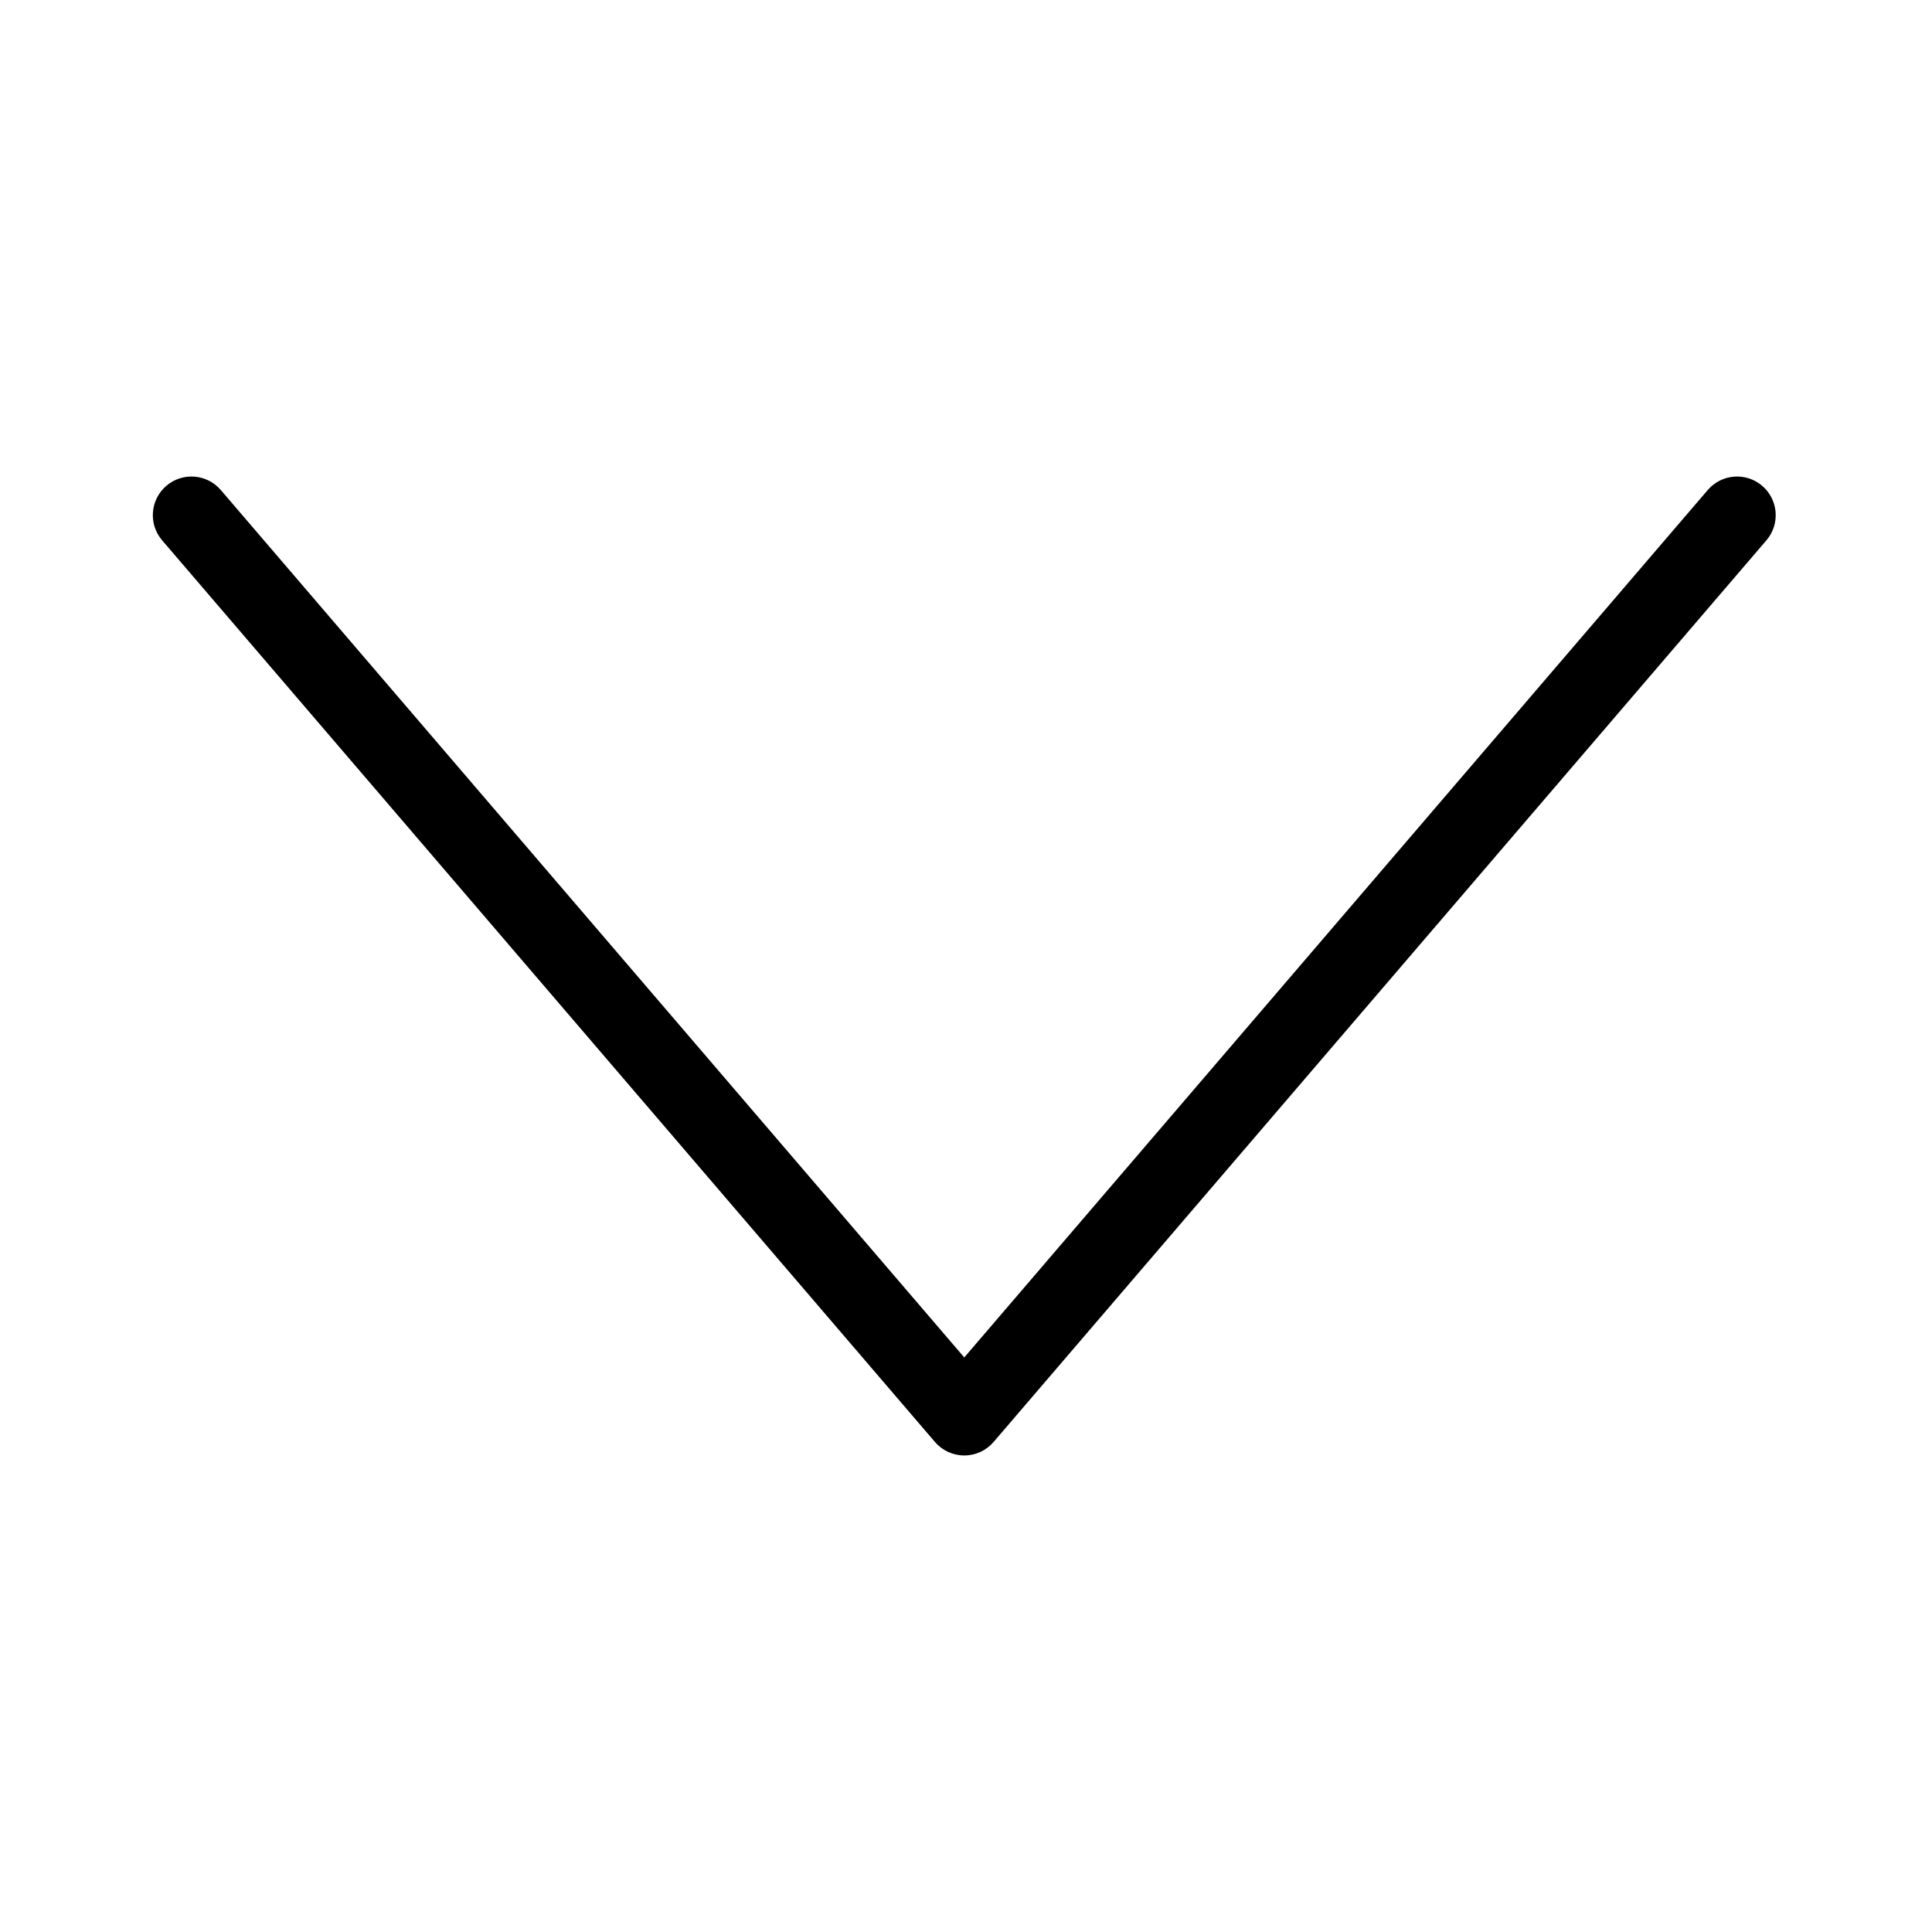
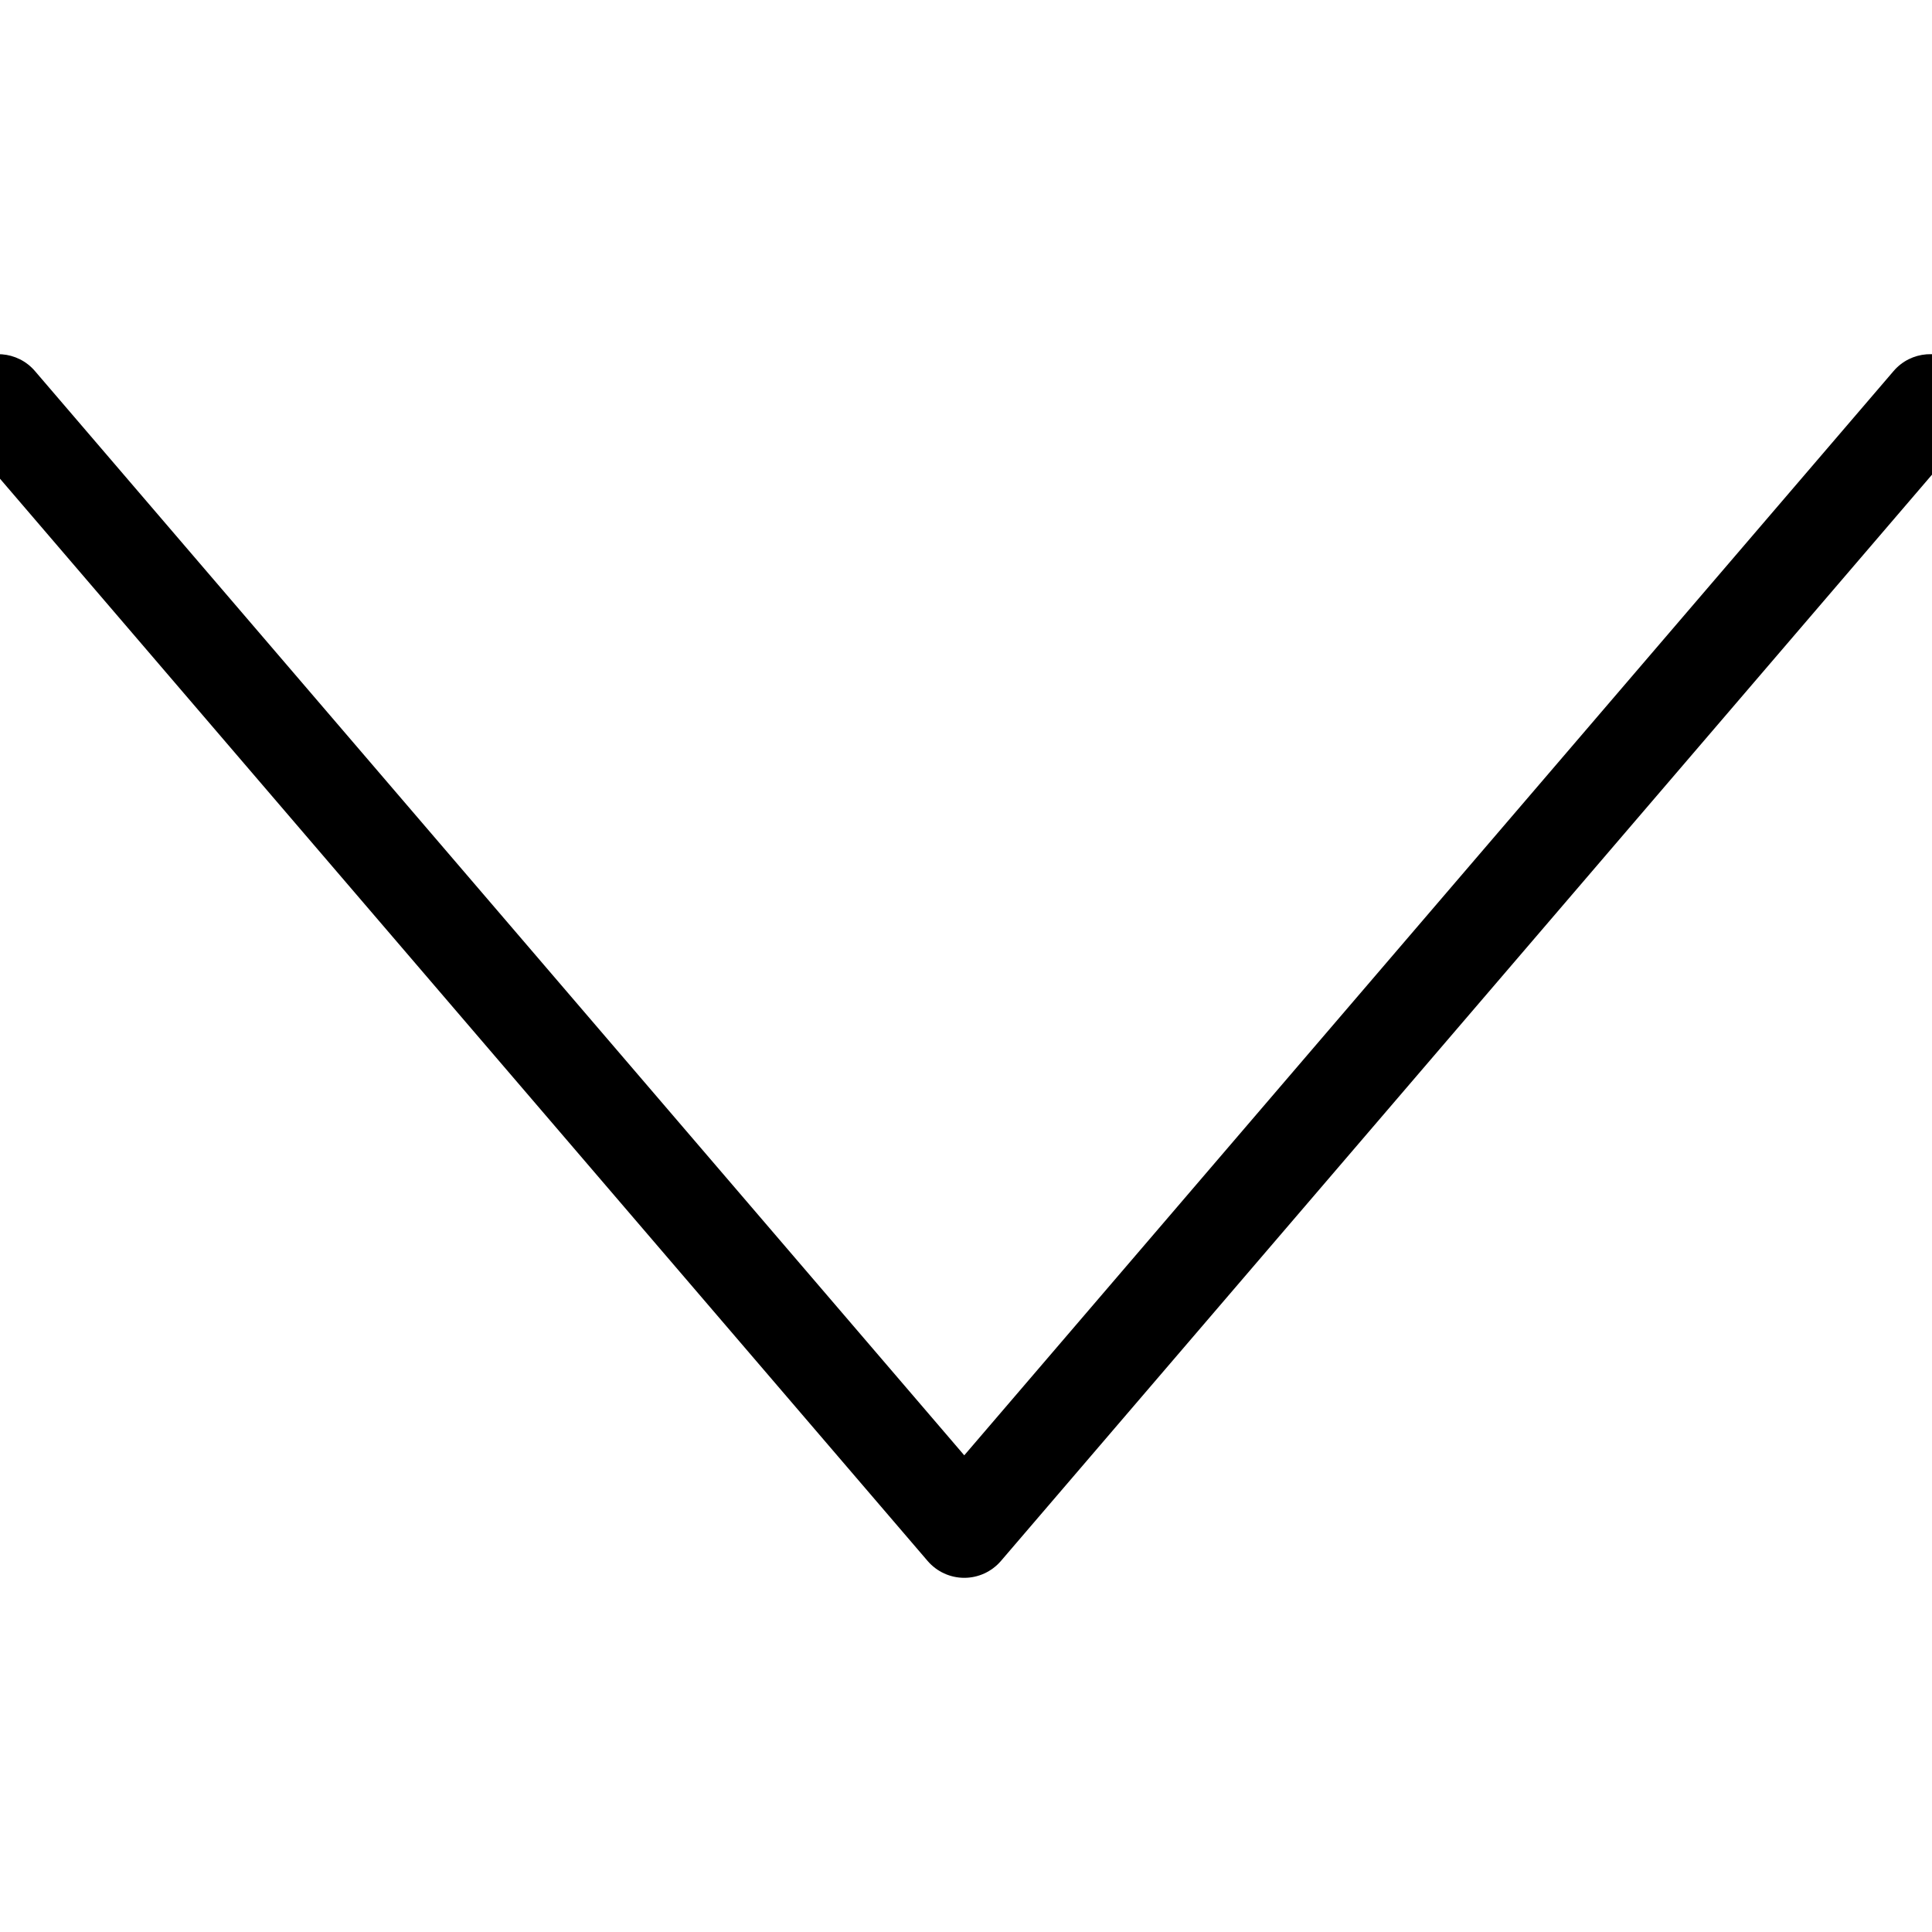
- <svg xmlns="http://www.w3.org/2000/svg" id="a" data-name="layer1" width="1000" height="1000" viewBox="0 0 1000 1000">
-   <path d="M499.106,753.345c-5.838,0-11.386-2.551-15.186-6.985L83.92,279.67c-7.188-8.387-6.217-21.013,2.17-28.201,8.388-7.188,21.013-6.217,28.201,2.17l384.814,448.973,384.814-448.973c7.188-8.387,19.813-9.358,28.201-2.17,8.387,7.188,9.358,19.814,2.17,28.201l-400,466.69c-3.8,4.433-9.347,6.985-15.186,6.985Z" fill="#000" stroke-width="0" />
+ <svg xmlns="http://www.w3.org/2000/svg" id="a" data-name="layer1" viewBox="0 0 1000 1000">
+   <path d="M499.11,816.68c-7.3,0-14.23-3.19-18.98-8.73L-19.88,224.59c-8.98-10.48-7.77-26.27,2.71-35.25,10.48-8.99,26.27-7.77,35.25,2.71l481.02,561.22L980.12,192.05c8.98-10.48,24.77-11.7,35.25-2.71,10.48,8.99,11.7,24.77,2.71,35.25l-500,583.36c-4.75,5.54-11.68,8.73-18.98,8.73Z" />
</svg>
